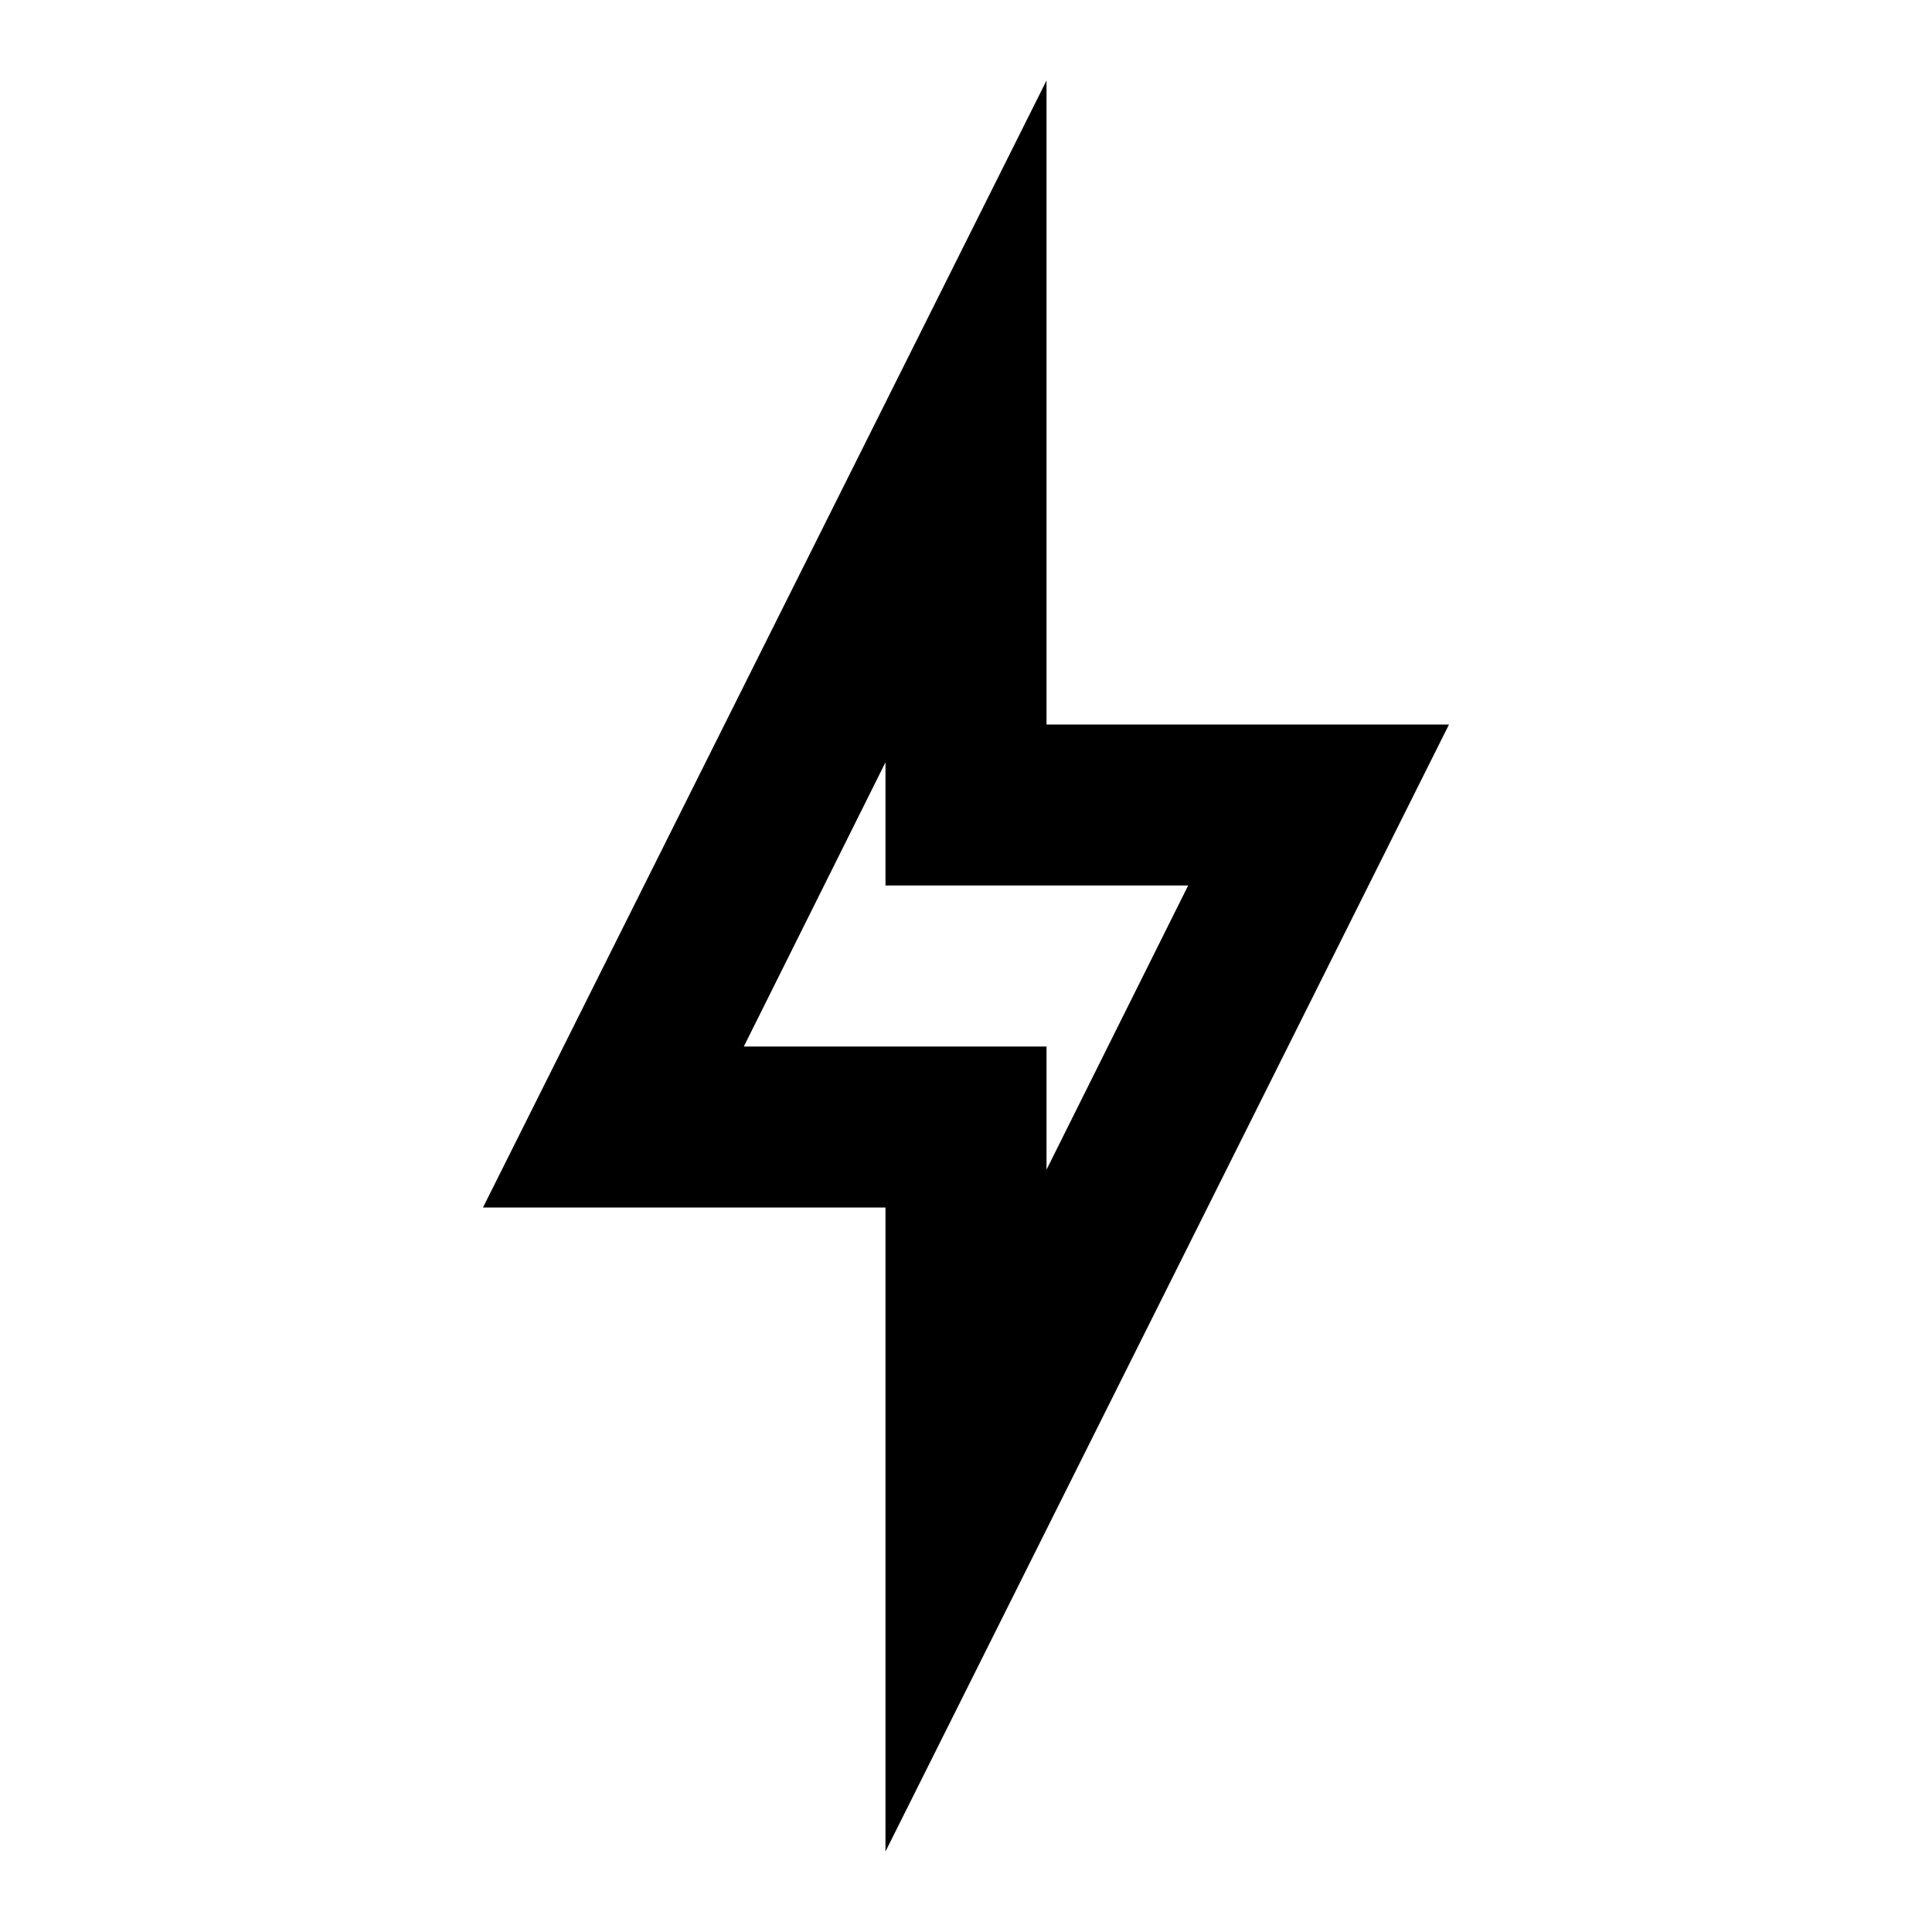
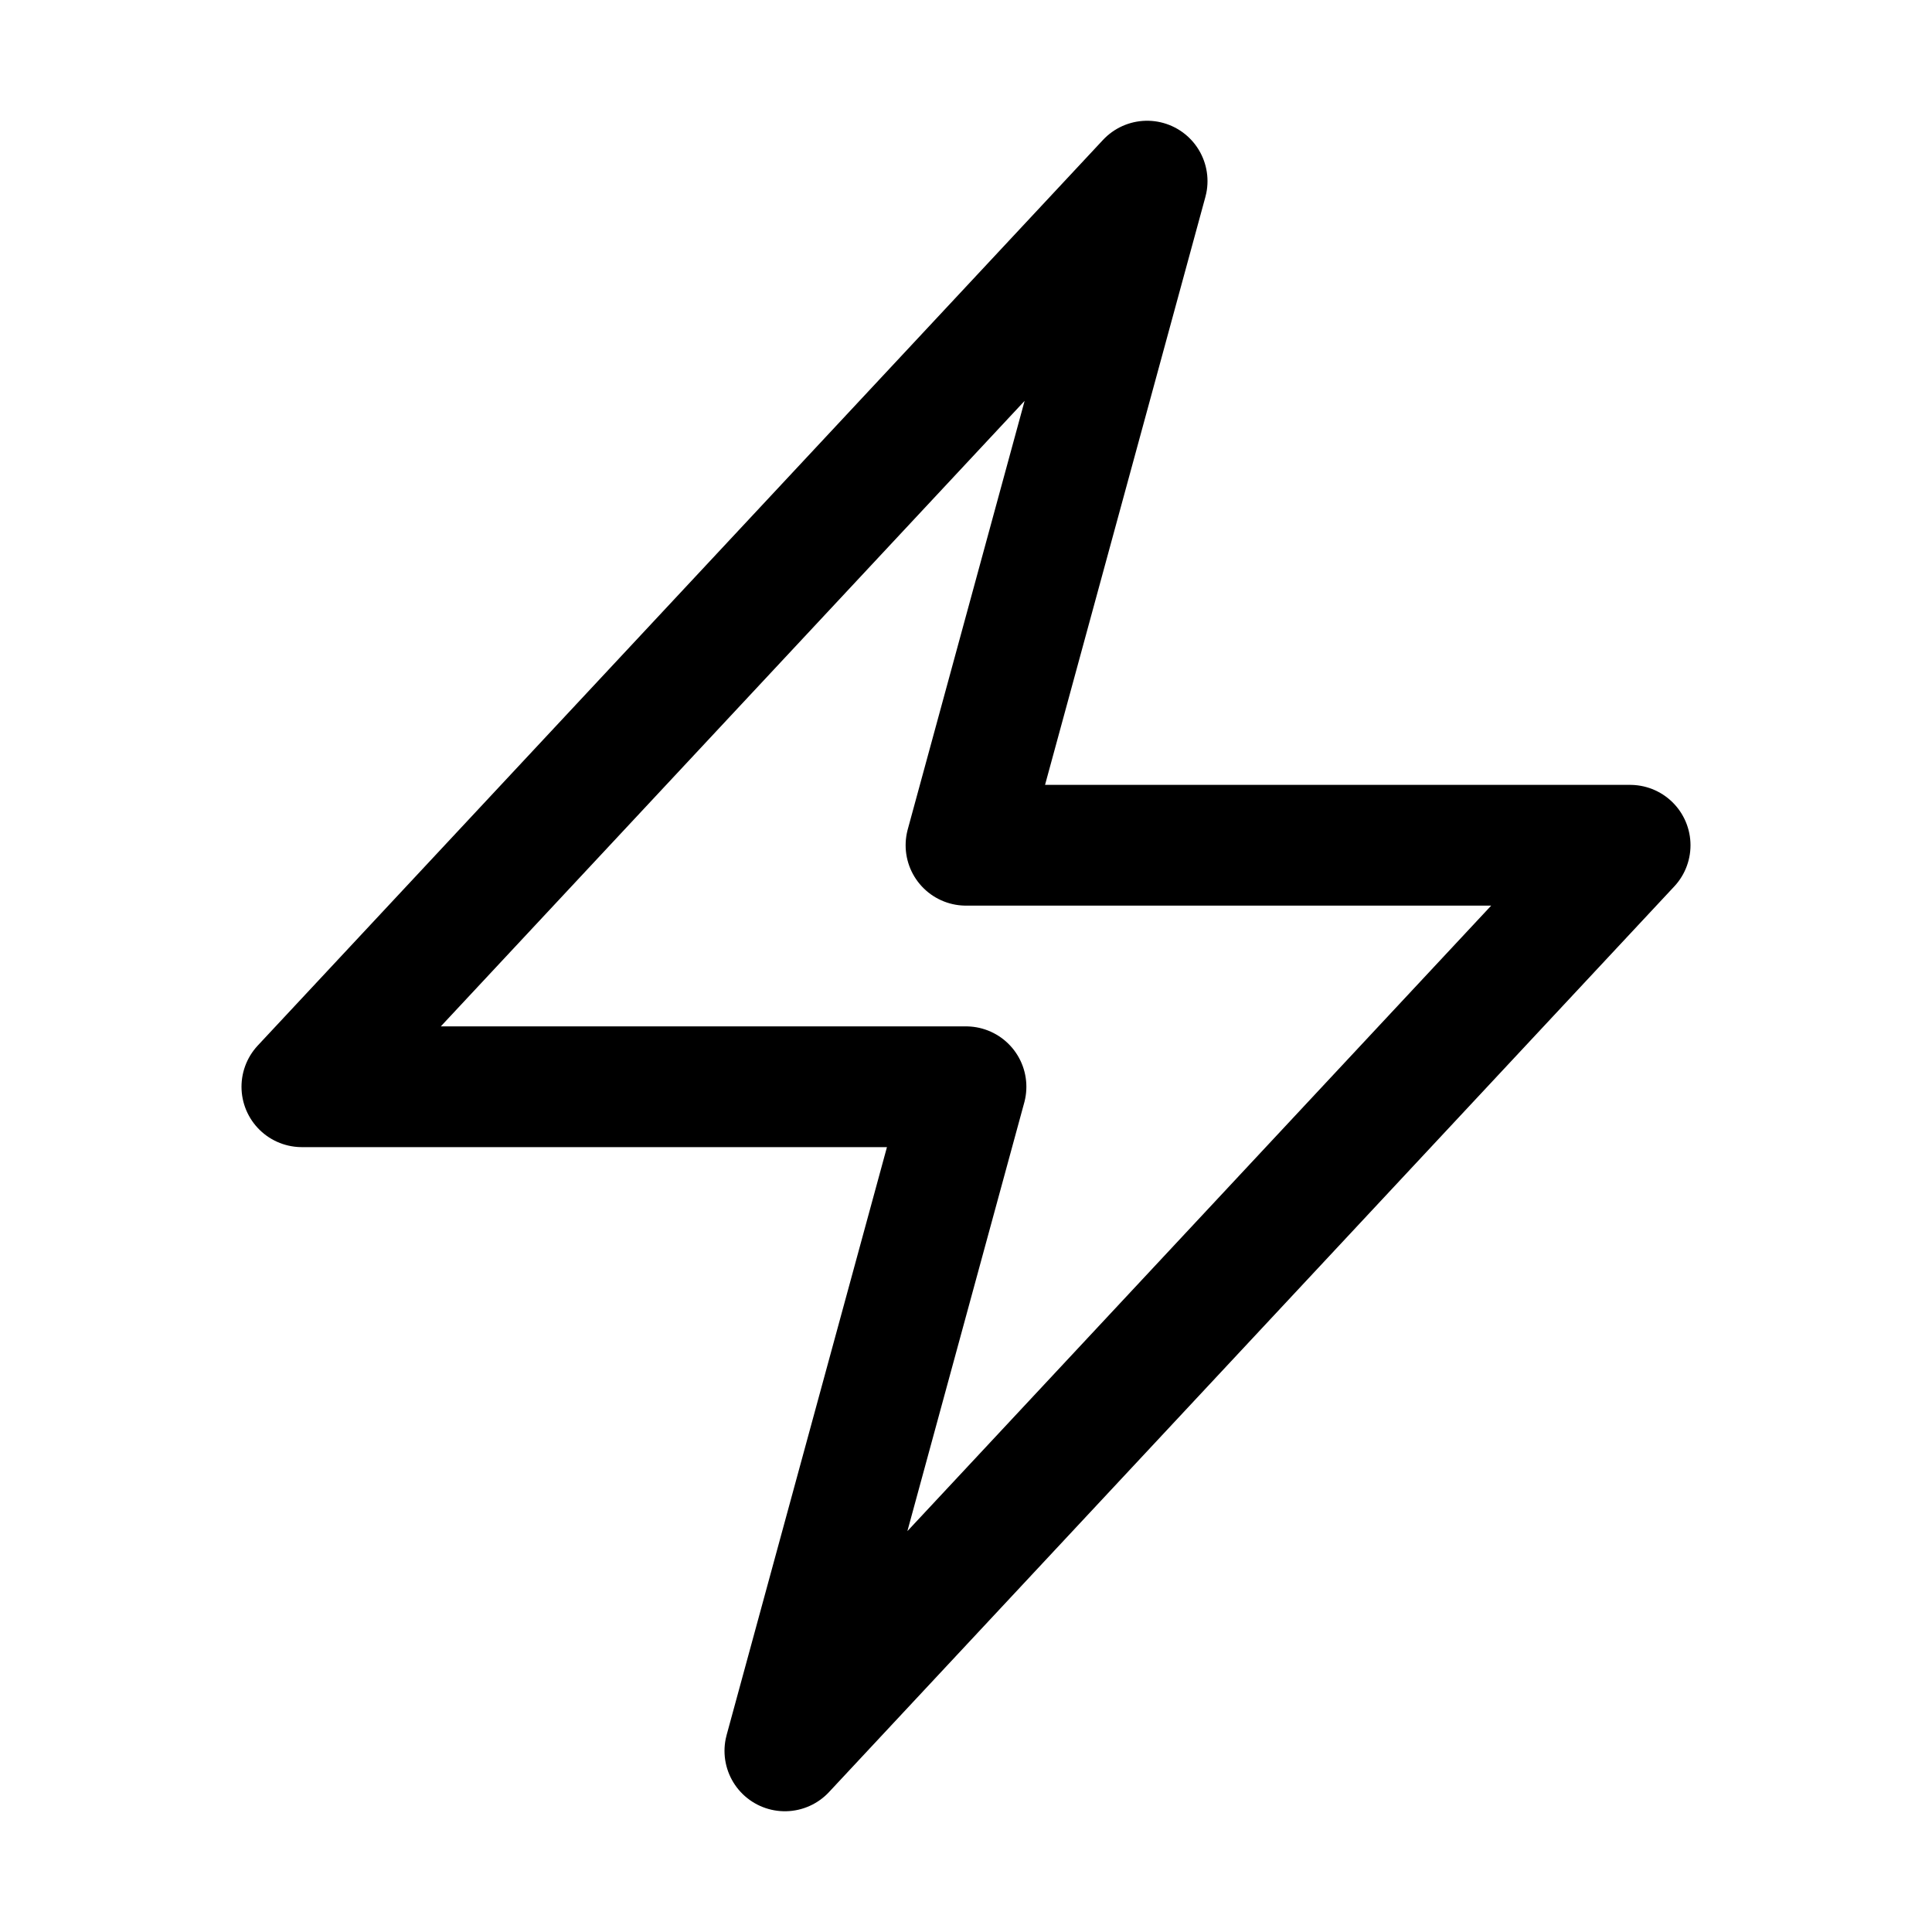
- <svg viewBox="0 0 40 40" style="--text-color:#ffffff" class="w-6 md:w-8 h-6 md:h-8 text-[--text-color]">
-   <path fill="currentColor" d="M18.333 15.783V18.333H24.6L21.667 24.217V21.667H15.4L18.333 15.783ZM21.667 1.667L10 25H18.333V38.333L30 15H21.667V1.667Z" />
+ <svg xmlns="http://www.w3.org/2000/svg" fill="none" viewBox="0 0 24 24" stroke-width="1.5" stroke="currentColor" data-slot="icon" className="w-6 h-6">
+   <path stroke-linecap="round" stroke-linejoin="round" d="m3.75 13.5 10.5-11.25L12 10.5h8.25L9.75 21.75 12 13.5H3.75Z" />
</svg>
